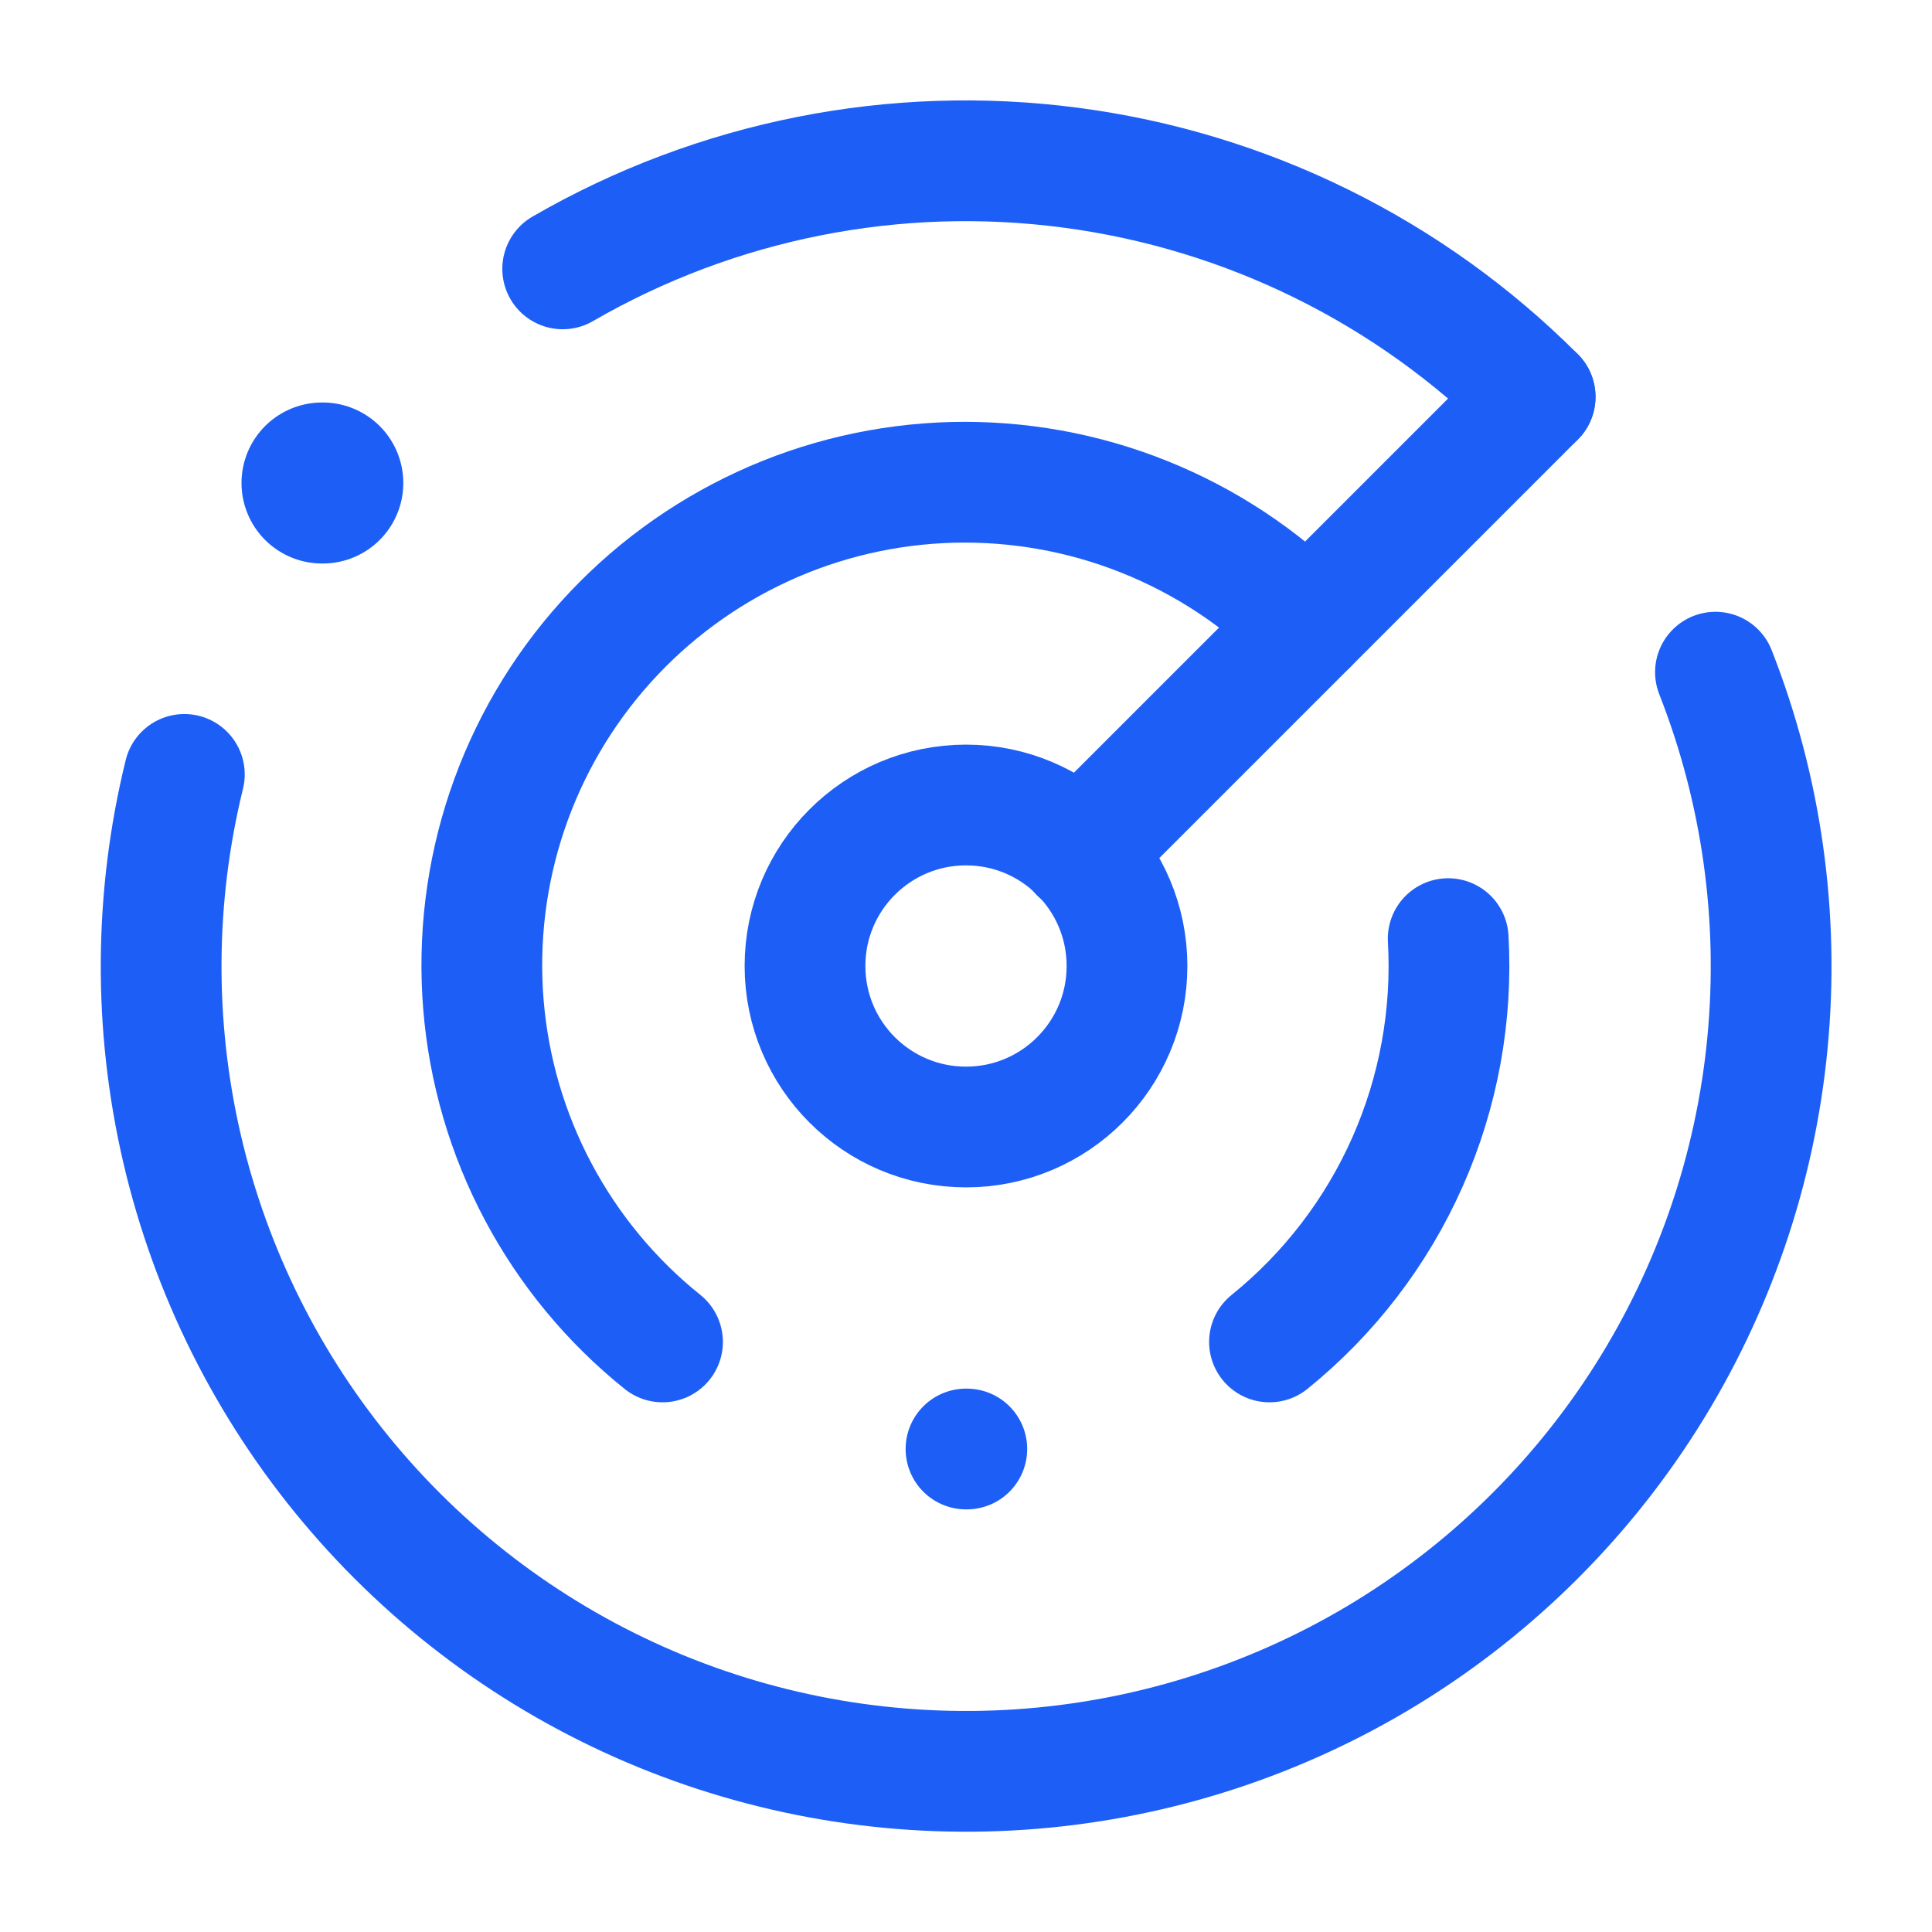
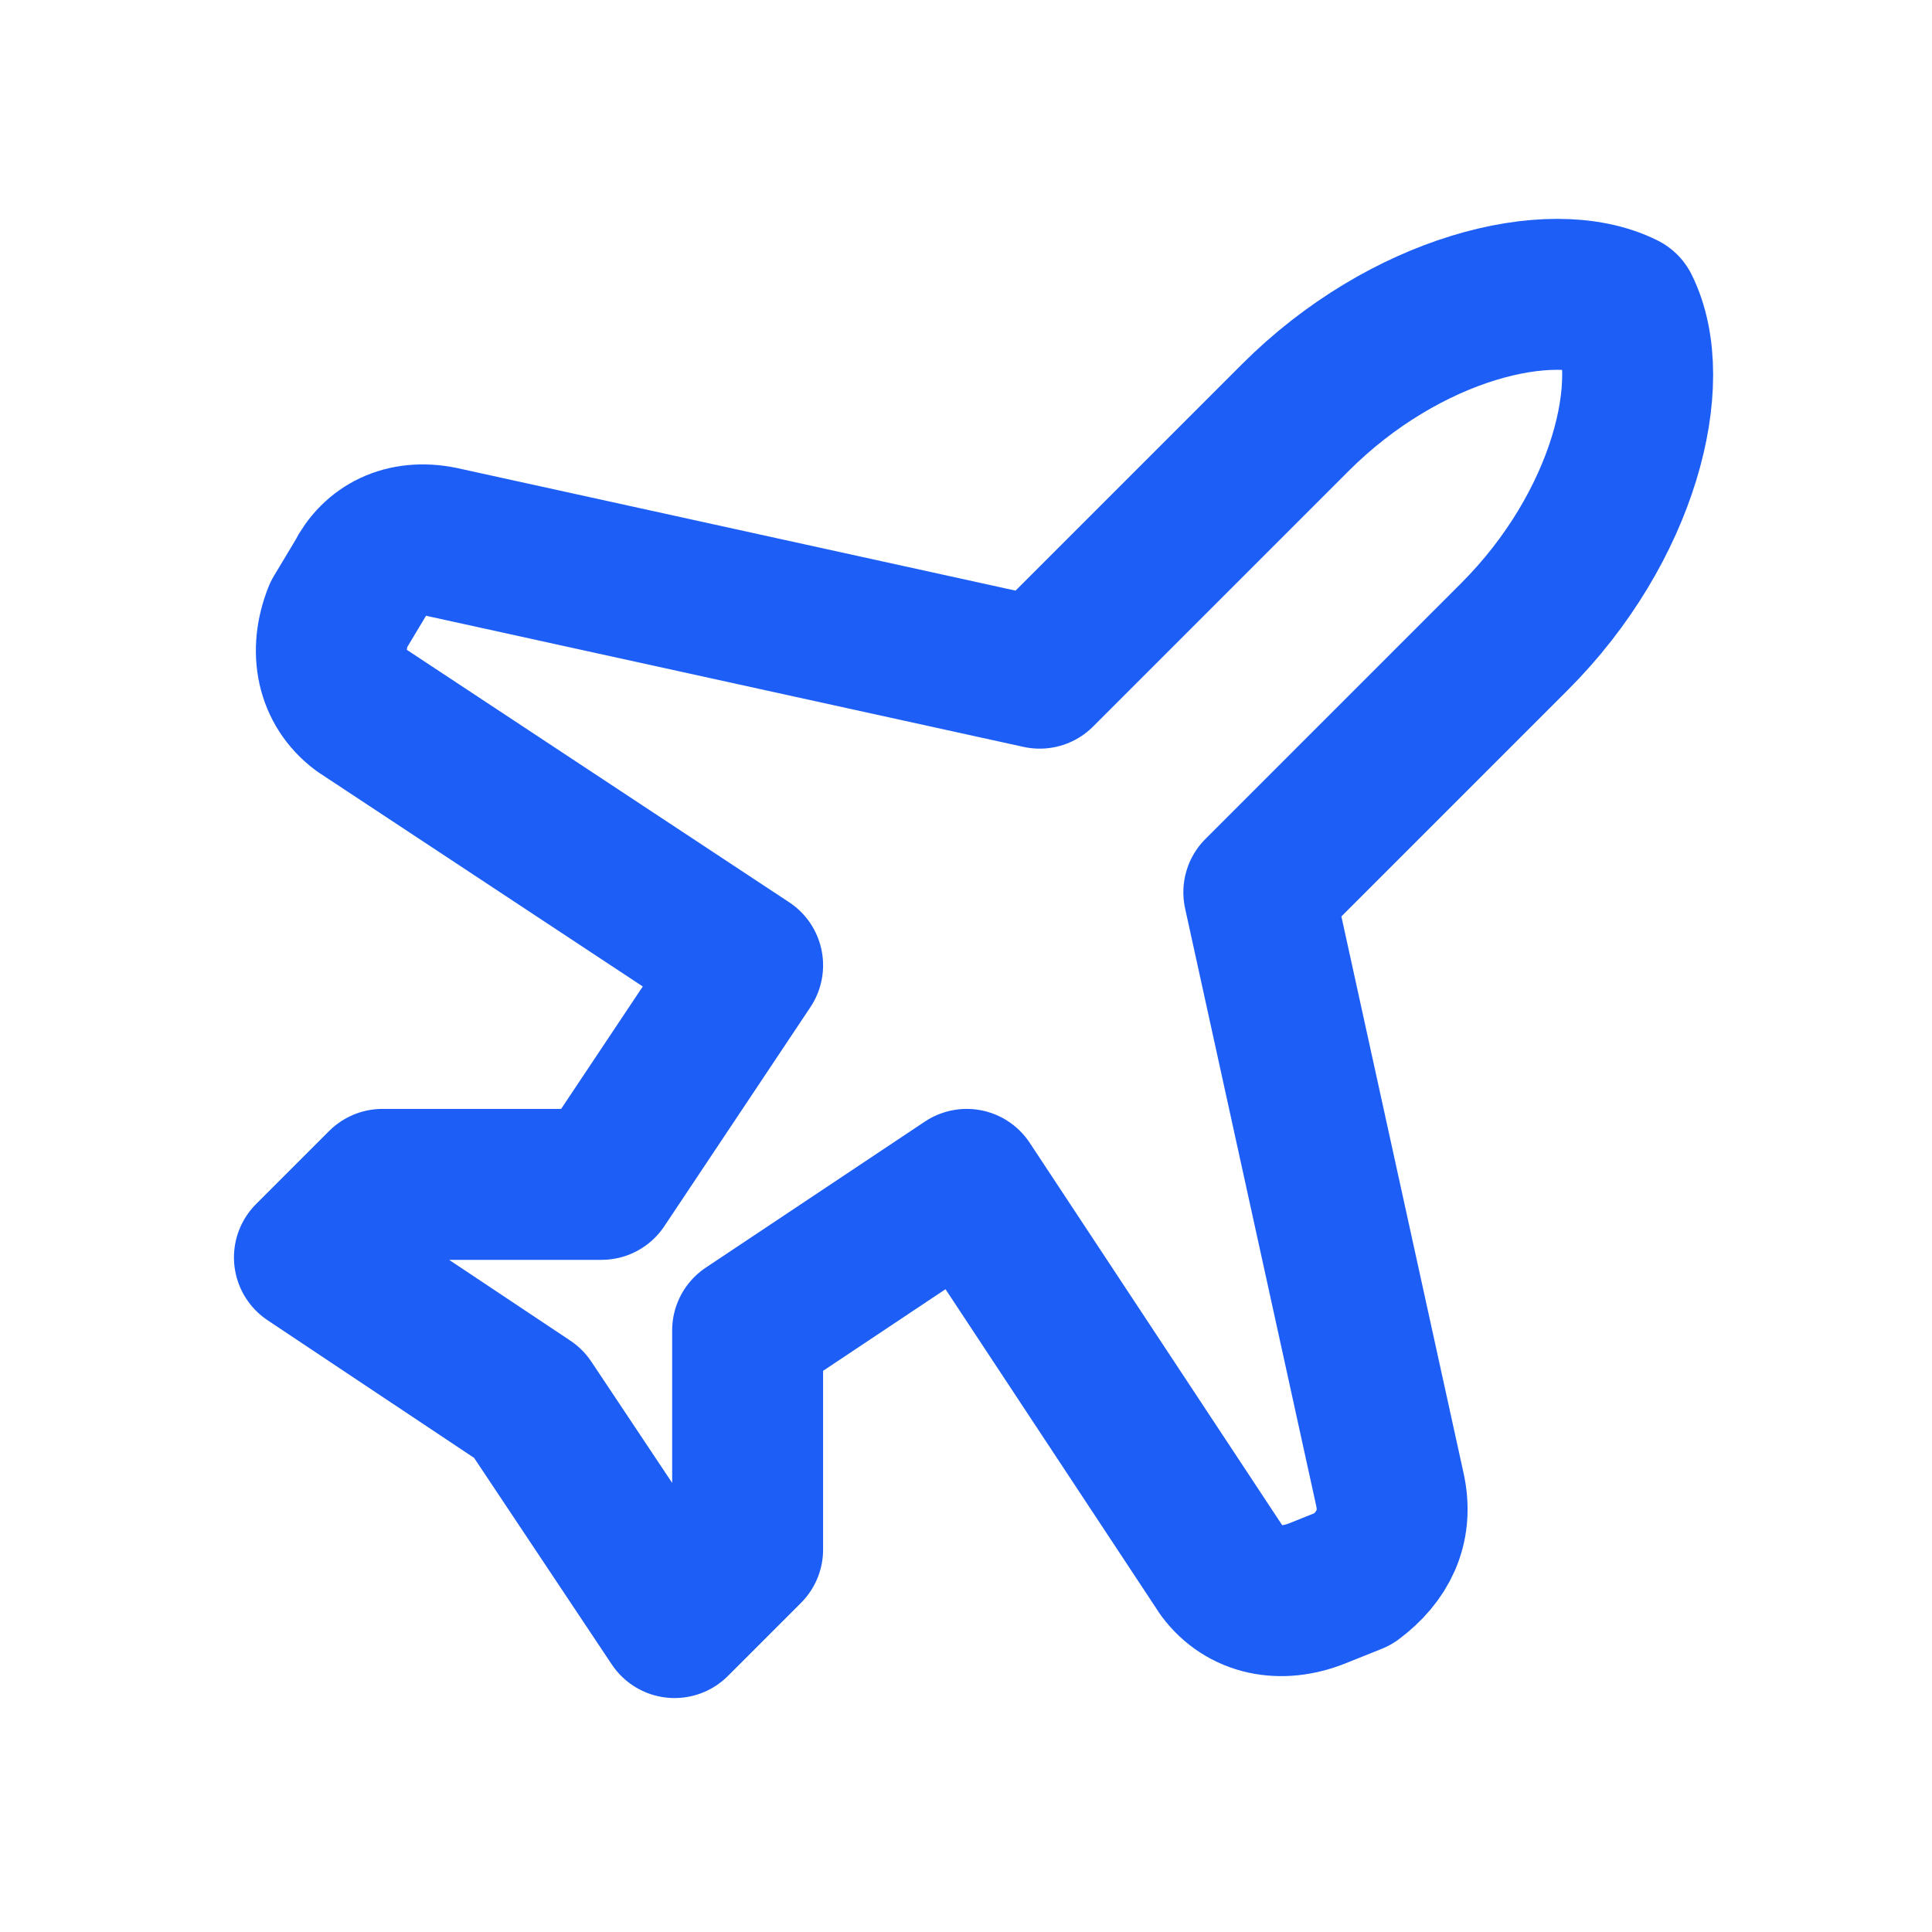
- <svg xmlns="http://www.w3.org/2000/svg" width="24" height="24" viewBox="0 0 24 24" fill="none">
-   <path d="M19.07 4.93C17.513 3.371 15.485 2.37 13.3 2.083C11.116 1.795 8.897 2.237 6.99 3.34" stroke="#1D5FF6" stroke-width="1.5" stroke-linecap="round" stroke-linejoin="round" />
-   <path d="M4 6H4.01" stroke="#1D5FF6" stroke-width="2" stroke-linecap="round" stroke-linejoin="round" />
-   <path d="M2.29 9.62C1.915 11.147 1.906 12.741 2.262 14.272C2.619 15.804 3.332 17.23 4.343 18.434C5.354 19.638 6.634 20.587 8.081 21.204C9.527 21.82 11.099 22.087 12.668 21.982C14.237 21.877 15.759 21.404 17.111 20.601C18.462 19.797 19.605 18.687 20.447 17.359C21.289 16.03 21.806 14.523 21.956 12.957C22.106 11.392 21.885 9.814 21.31 8.35" stroke="#1D5FF6" stroke-width="1.5" stroke-linecap="round" stroke-linejoin="round" />
-   <path d="M16.24 7.76C15.665 7.181 14.977 6.726 14.219 6.422C13.462 6.118 12.65 5.972 11.834 5.992C11.018 6.013 10.215 6.199 9.474 6.541C8.733 6.883 8.069 7.372 7.523 7.979C6.977 8.586 6.561 9.298 6.3 10.071C6.039 10.845 5.939 11.663 6.005 12.477C6.071 13.29 6.302 14.082 6.685 14.803C7.068 15.524 7.593 16.159 8.23 16.67" stroke="#1D5FF6" stroke-width="1.5" stroke-linecap="round" stroke-linejoin="round" />
-   <path d="M12 18H12.01" stroke="#1D5FF6" stroke-width="1.5" stroke-linecap="round" stroke-linejoin="round" />
-   <path d="M17.99 11.66C18.044 12.611 17.871 13.562 17.485 14.433C17.099 15.305 16.511 16.071 15.77 16.67" stroke="#1D5FF6" stroke-width="1.5" stroke-linecap="round" stroke-linejoin="round" />
-   <path d="M12 14C13.105 14 14 13.105 14 12C14 10.895 13.105 10 12 10C10.895 10 10 10.895 10 12C10 13.105 10.895 14 12 14Z" stroke="#1D5FF6" stroke-width="1.5" stroke-linecap="round" stroke-linejoin="round" />
-   <path d="M13.41 10.59L19.07 4.93" stroke="#1D5FF6" stroke-width="1.5" stroke-linecap="round" stroke-linejoin="round" />
+ <svg xmlns="http://www.w3.org/2000/svg" width="32" height="32" viewBox="0 0 32 32" fill="none">
+   <path d="M23.027 24.698L20.85 14.779L25.084 10.545C26.898 8.731 27.503 6.311 26.898 5.102C25.689 4.497 23.269 5.102 21.455 6.916L17.221 11.15L7.302 8.973C6.697 8.852 6.214 9.093 5.972 9.577L5.609 10.182C5.367 10.787 5.488 11.392 5.972 11.755L12.383 15.988L9.963 19.617H6.335L5.125 20.827L8.754 23.246L11.173 26.875L12.383 25.665V22.036L16.012 19.617L20.245 26.028C20.608 26.512 21.213 26.633 21.818 26.391L22.422 26.149C22.906 25.786 23.148 25.302 23.027 24.698Z" stroke="#1D5FF6" stroke-width="2.5" stroke-linecap="round" stroke-linejoin="round" />
</svg>
